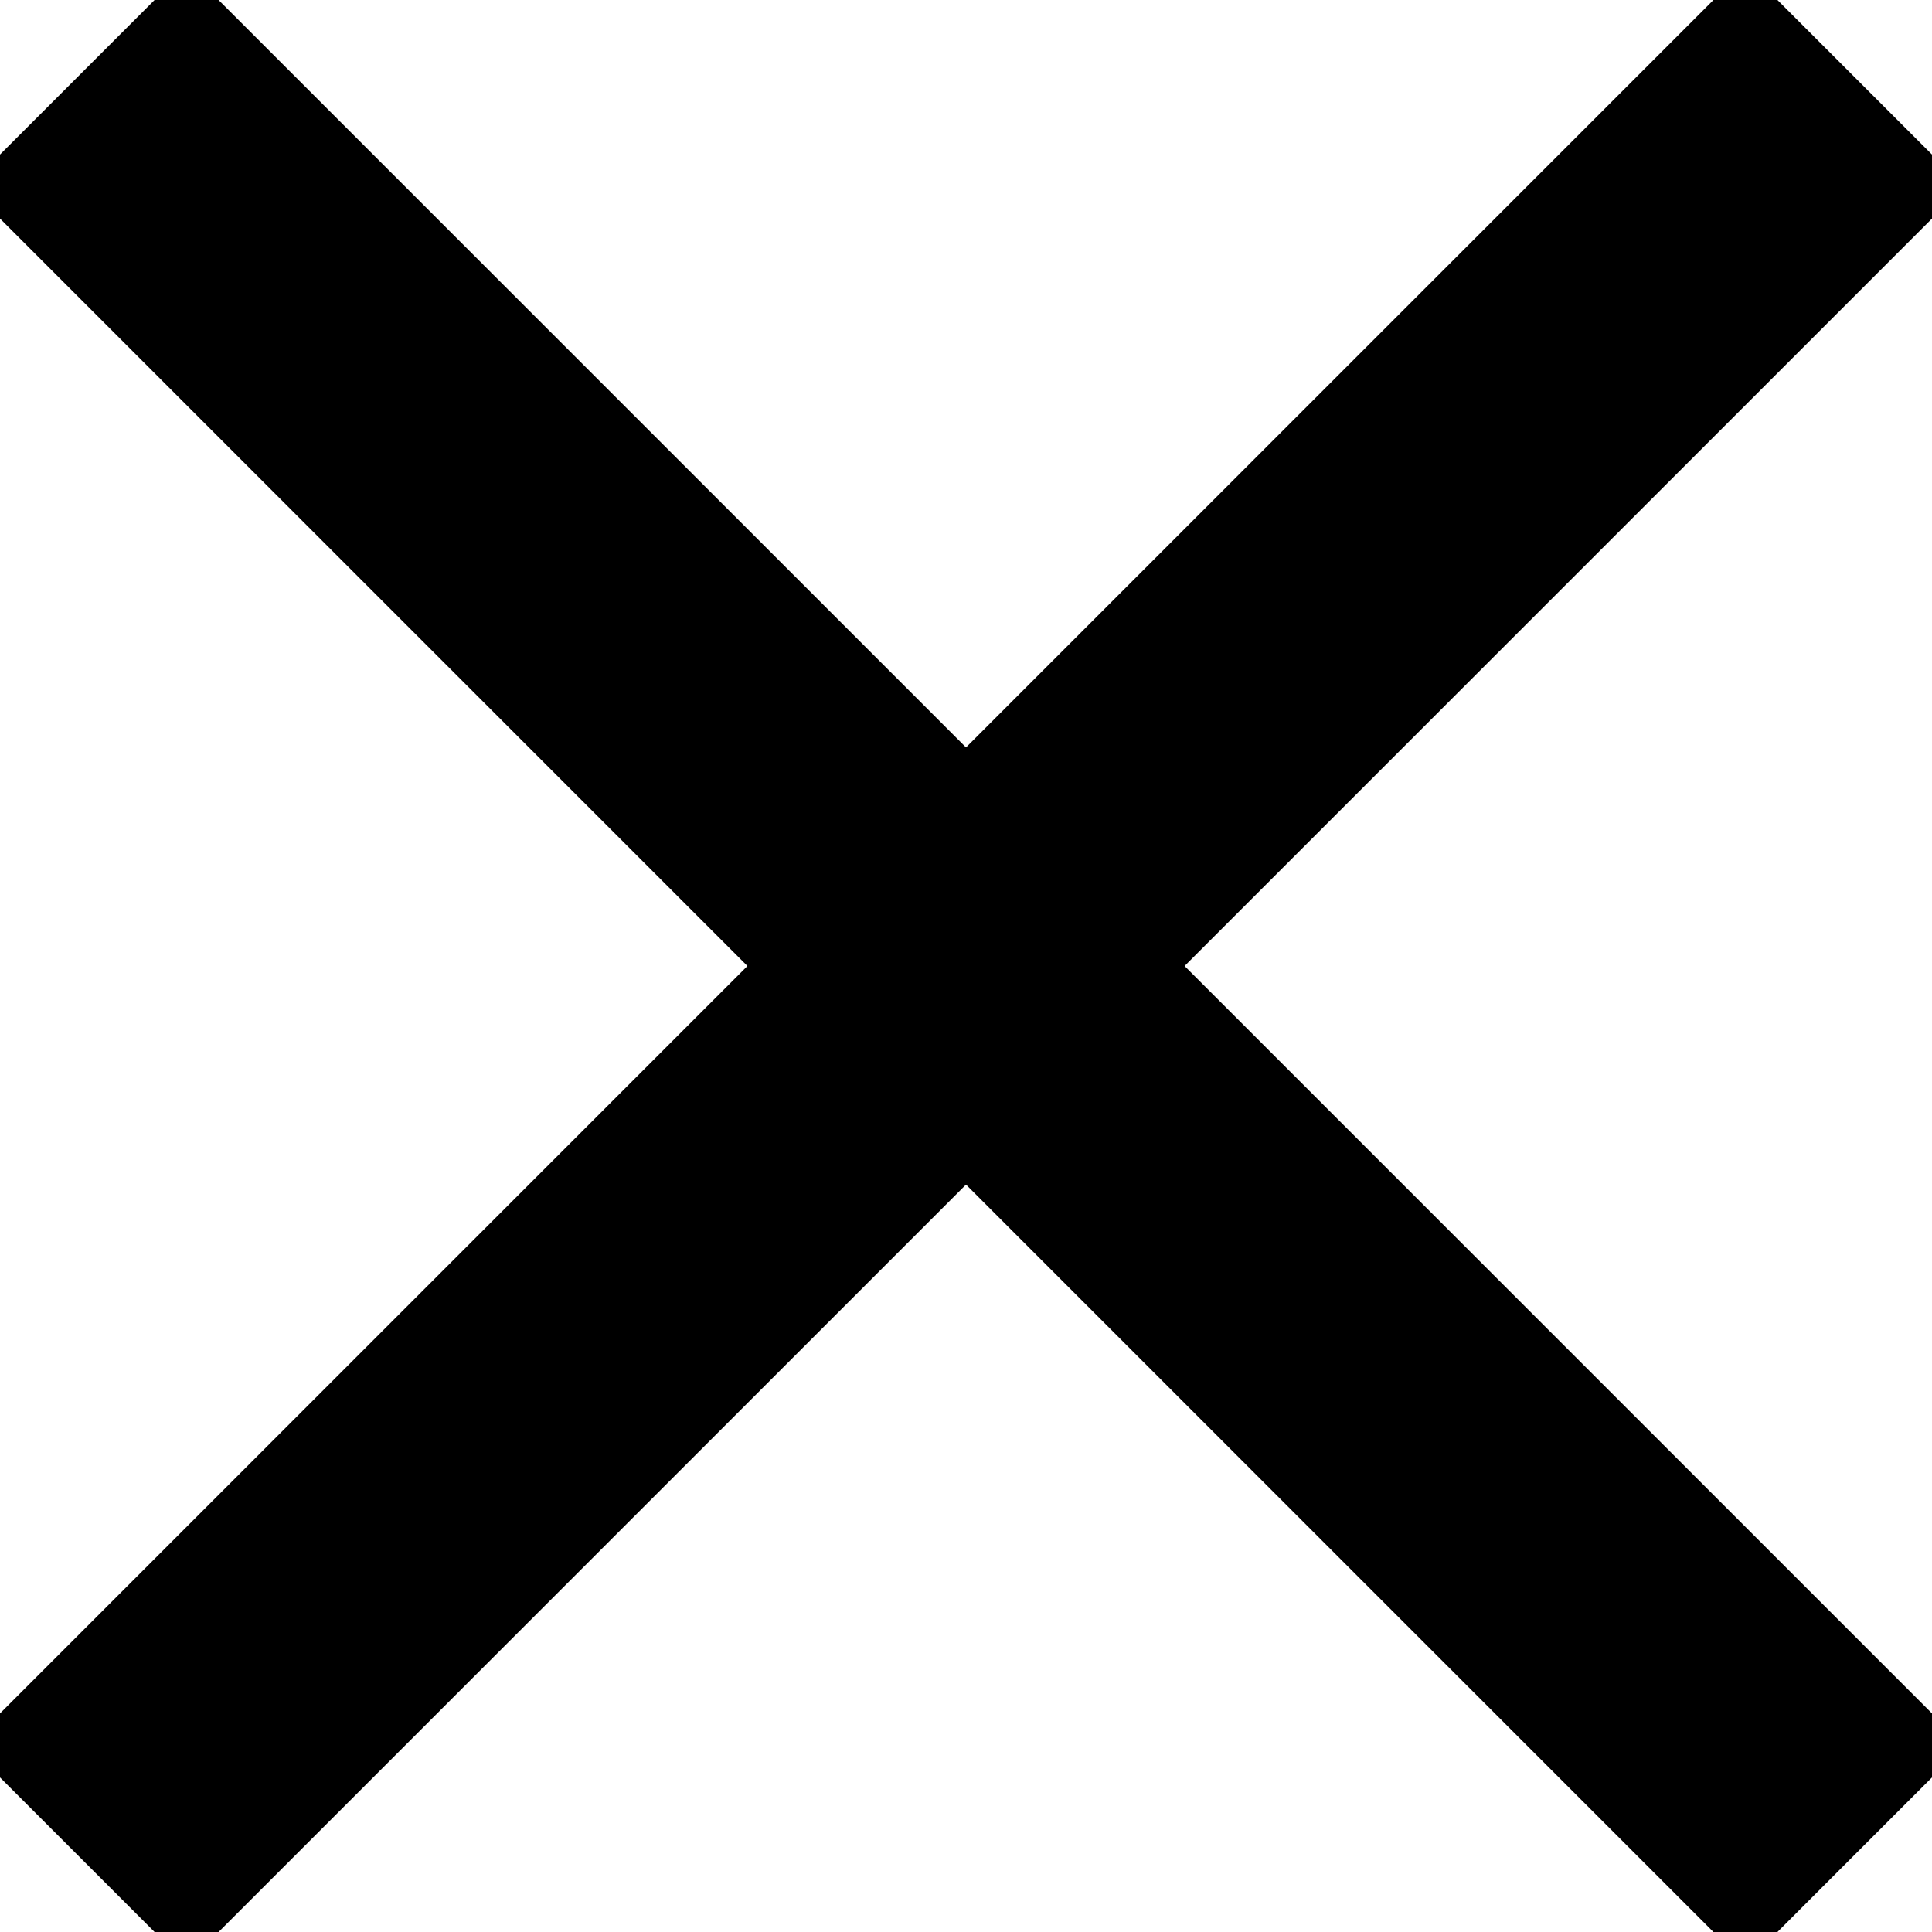
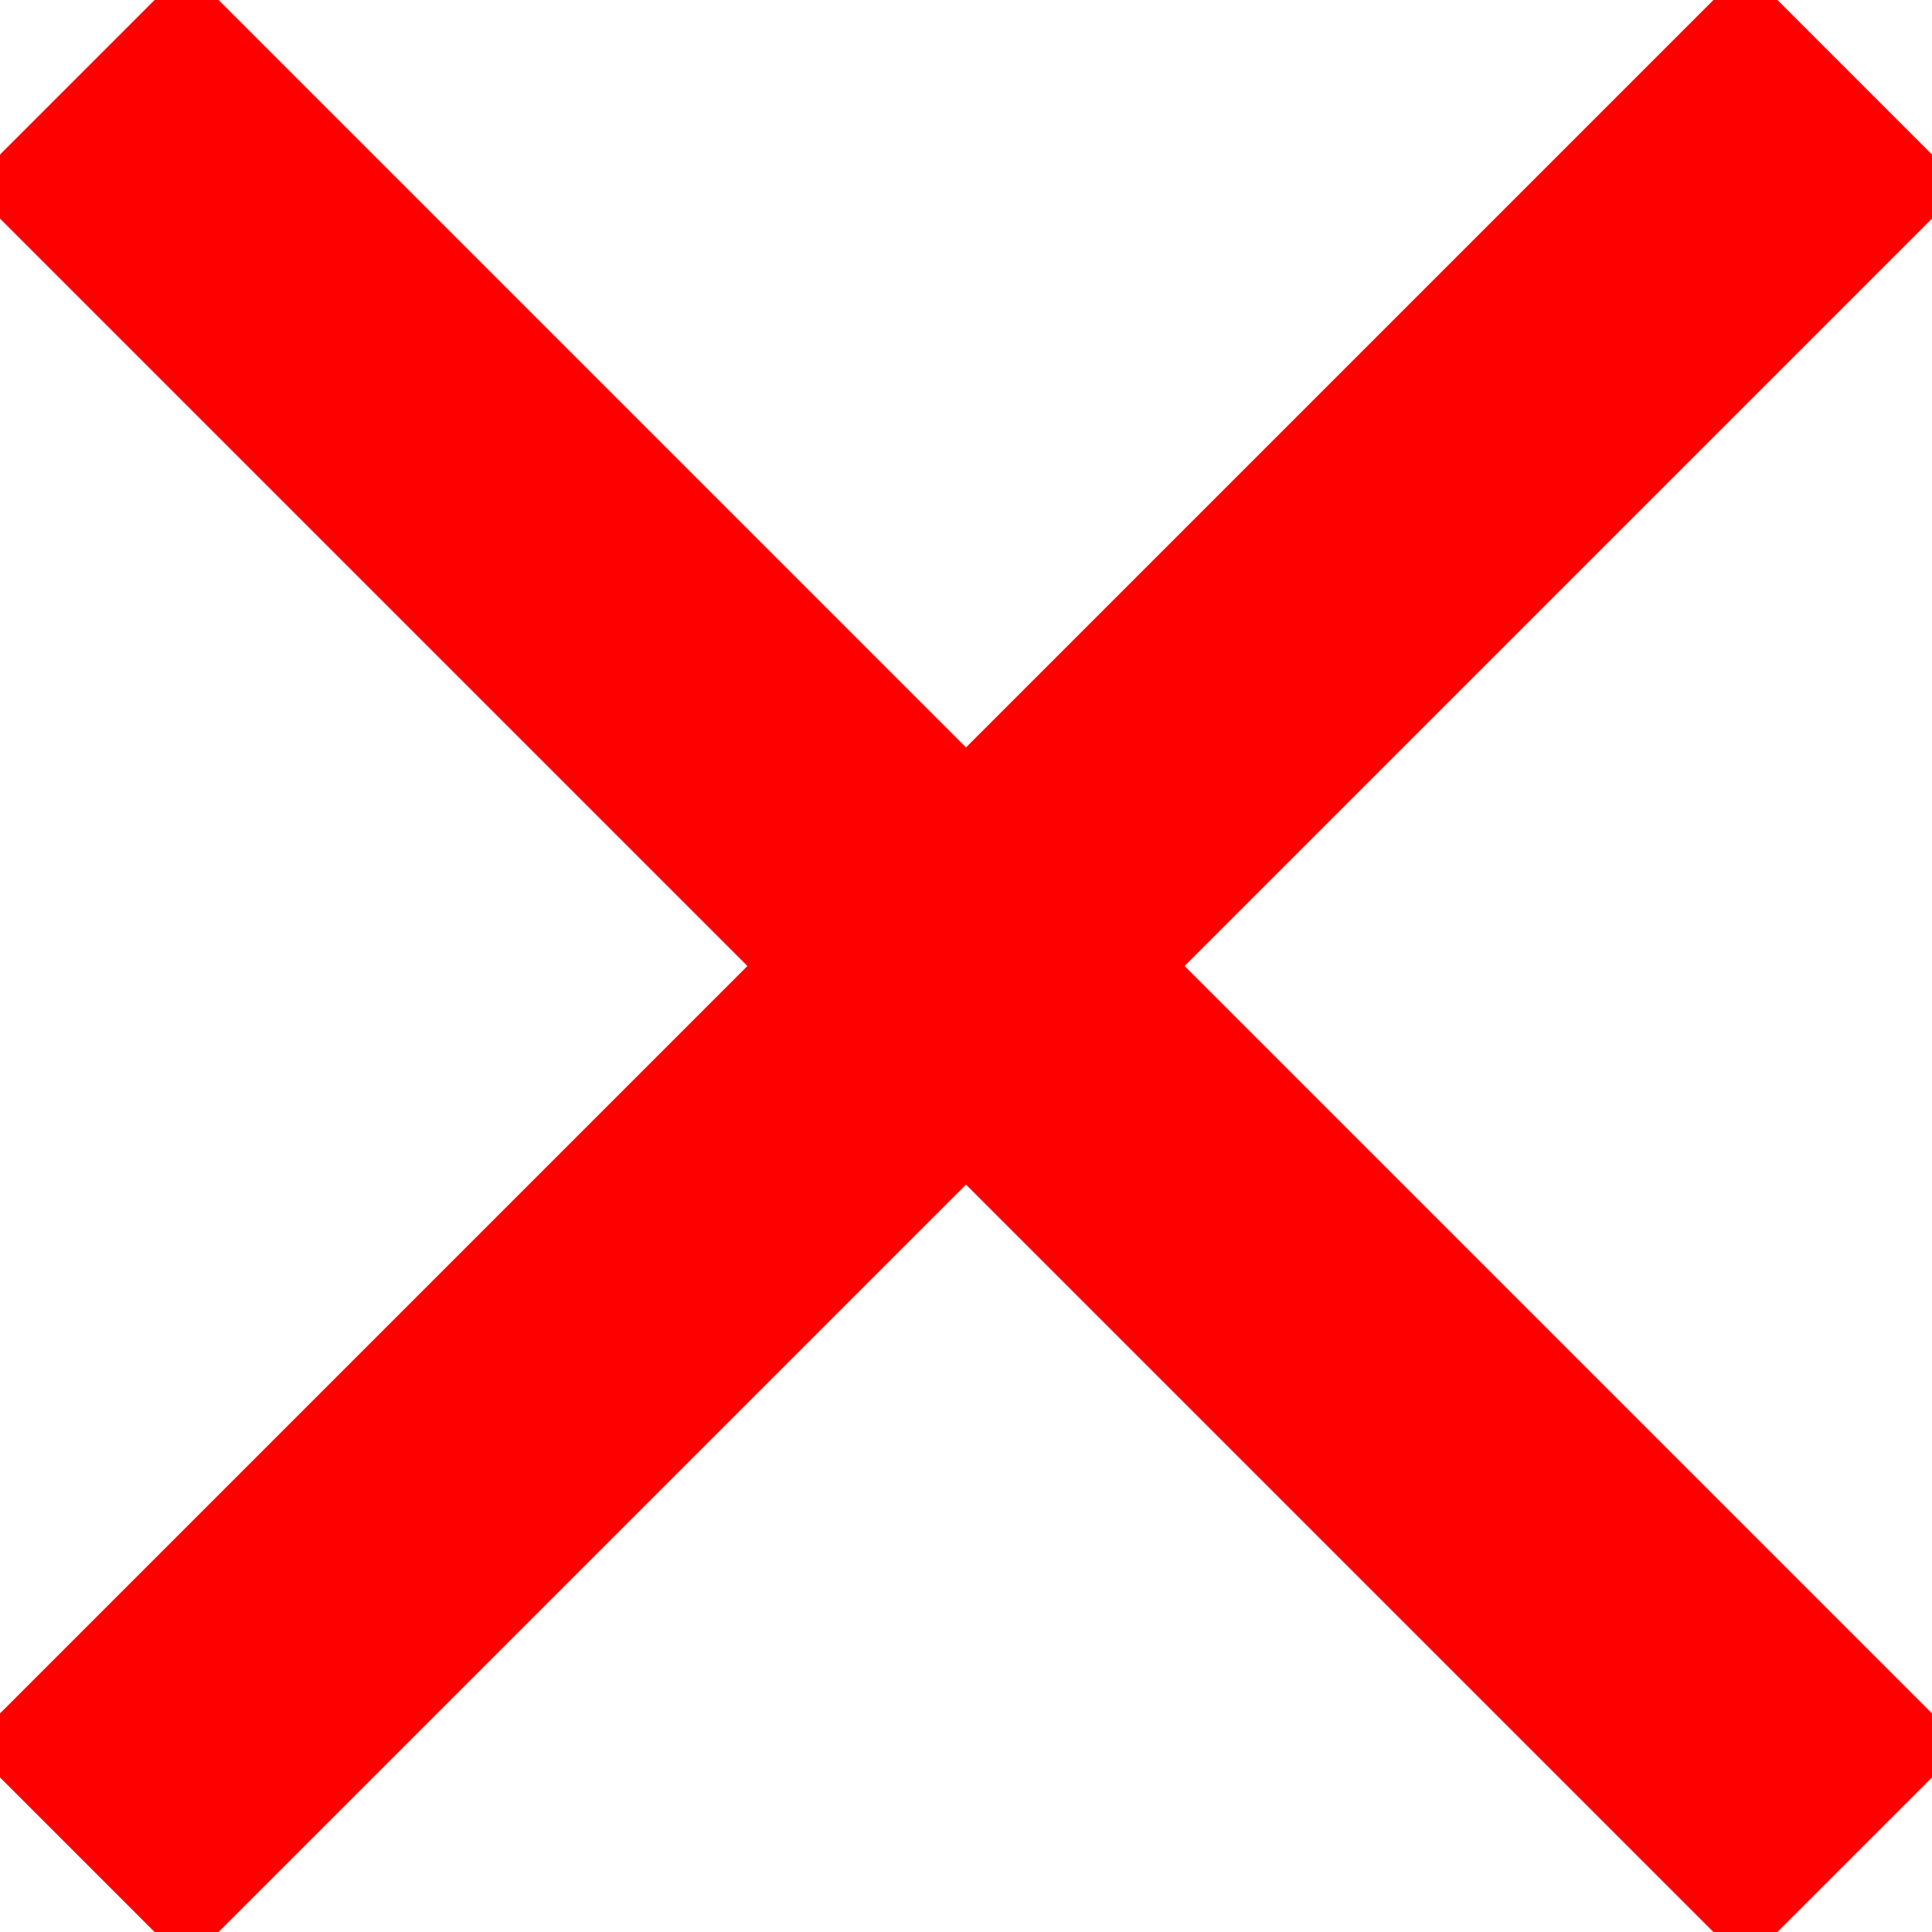
<svg xmlns="http://www.w3.org/2000/svg" width="50" height="50">
-   <line x1="2" y1="2" x2="48" y2="48" stroke-width="8" stroke="black" />
-   <line x1="48" y1="2" x2="2" y2="48" stroke-width="8" stroke="black" />
+   <line x1="2" y1="2" x2="48" y2="48" stroke-width="8" stroke="red" />
+   <line x1="48" y1="2" x2="2" y2="48" stroke-width="8" stroke="red" />
</svg>
